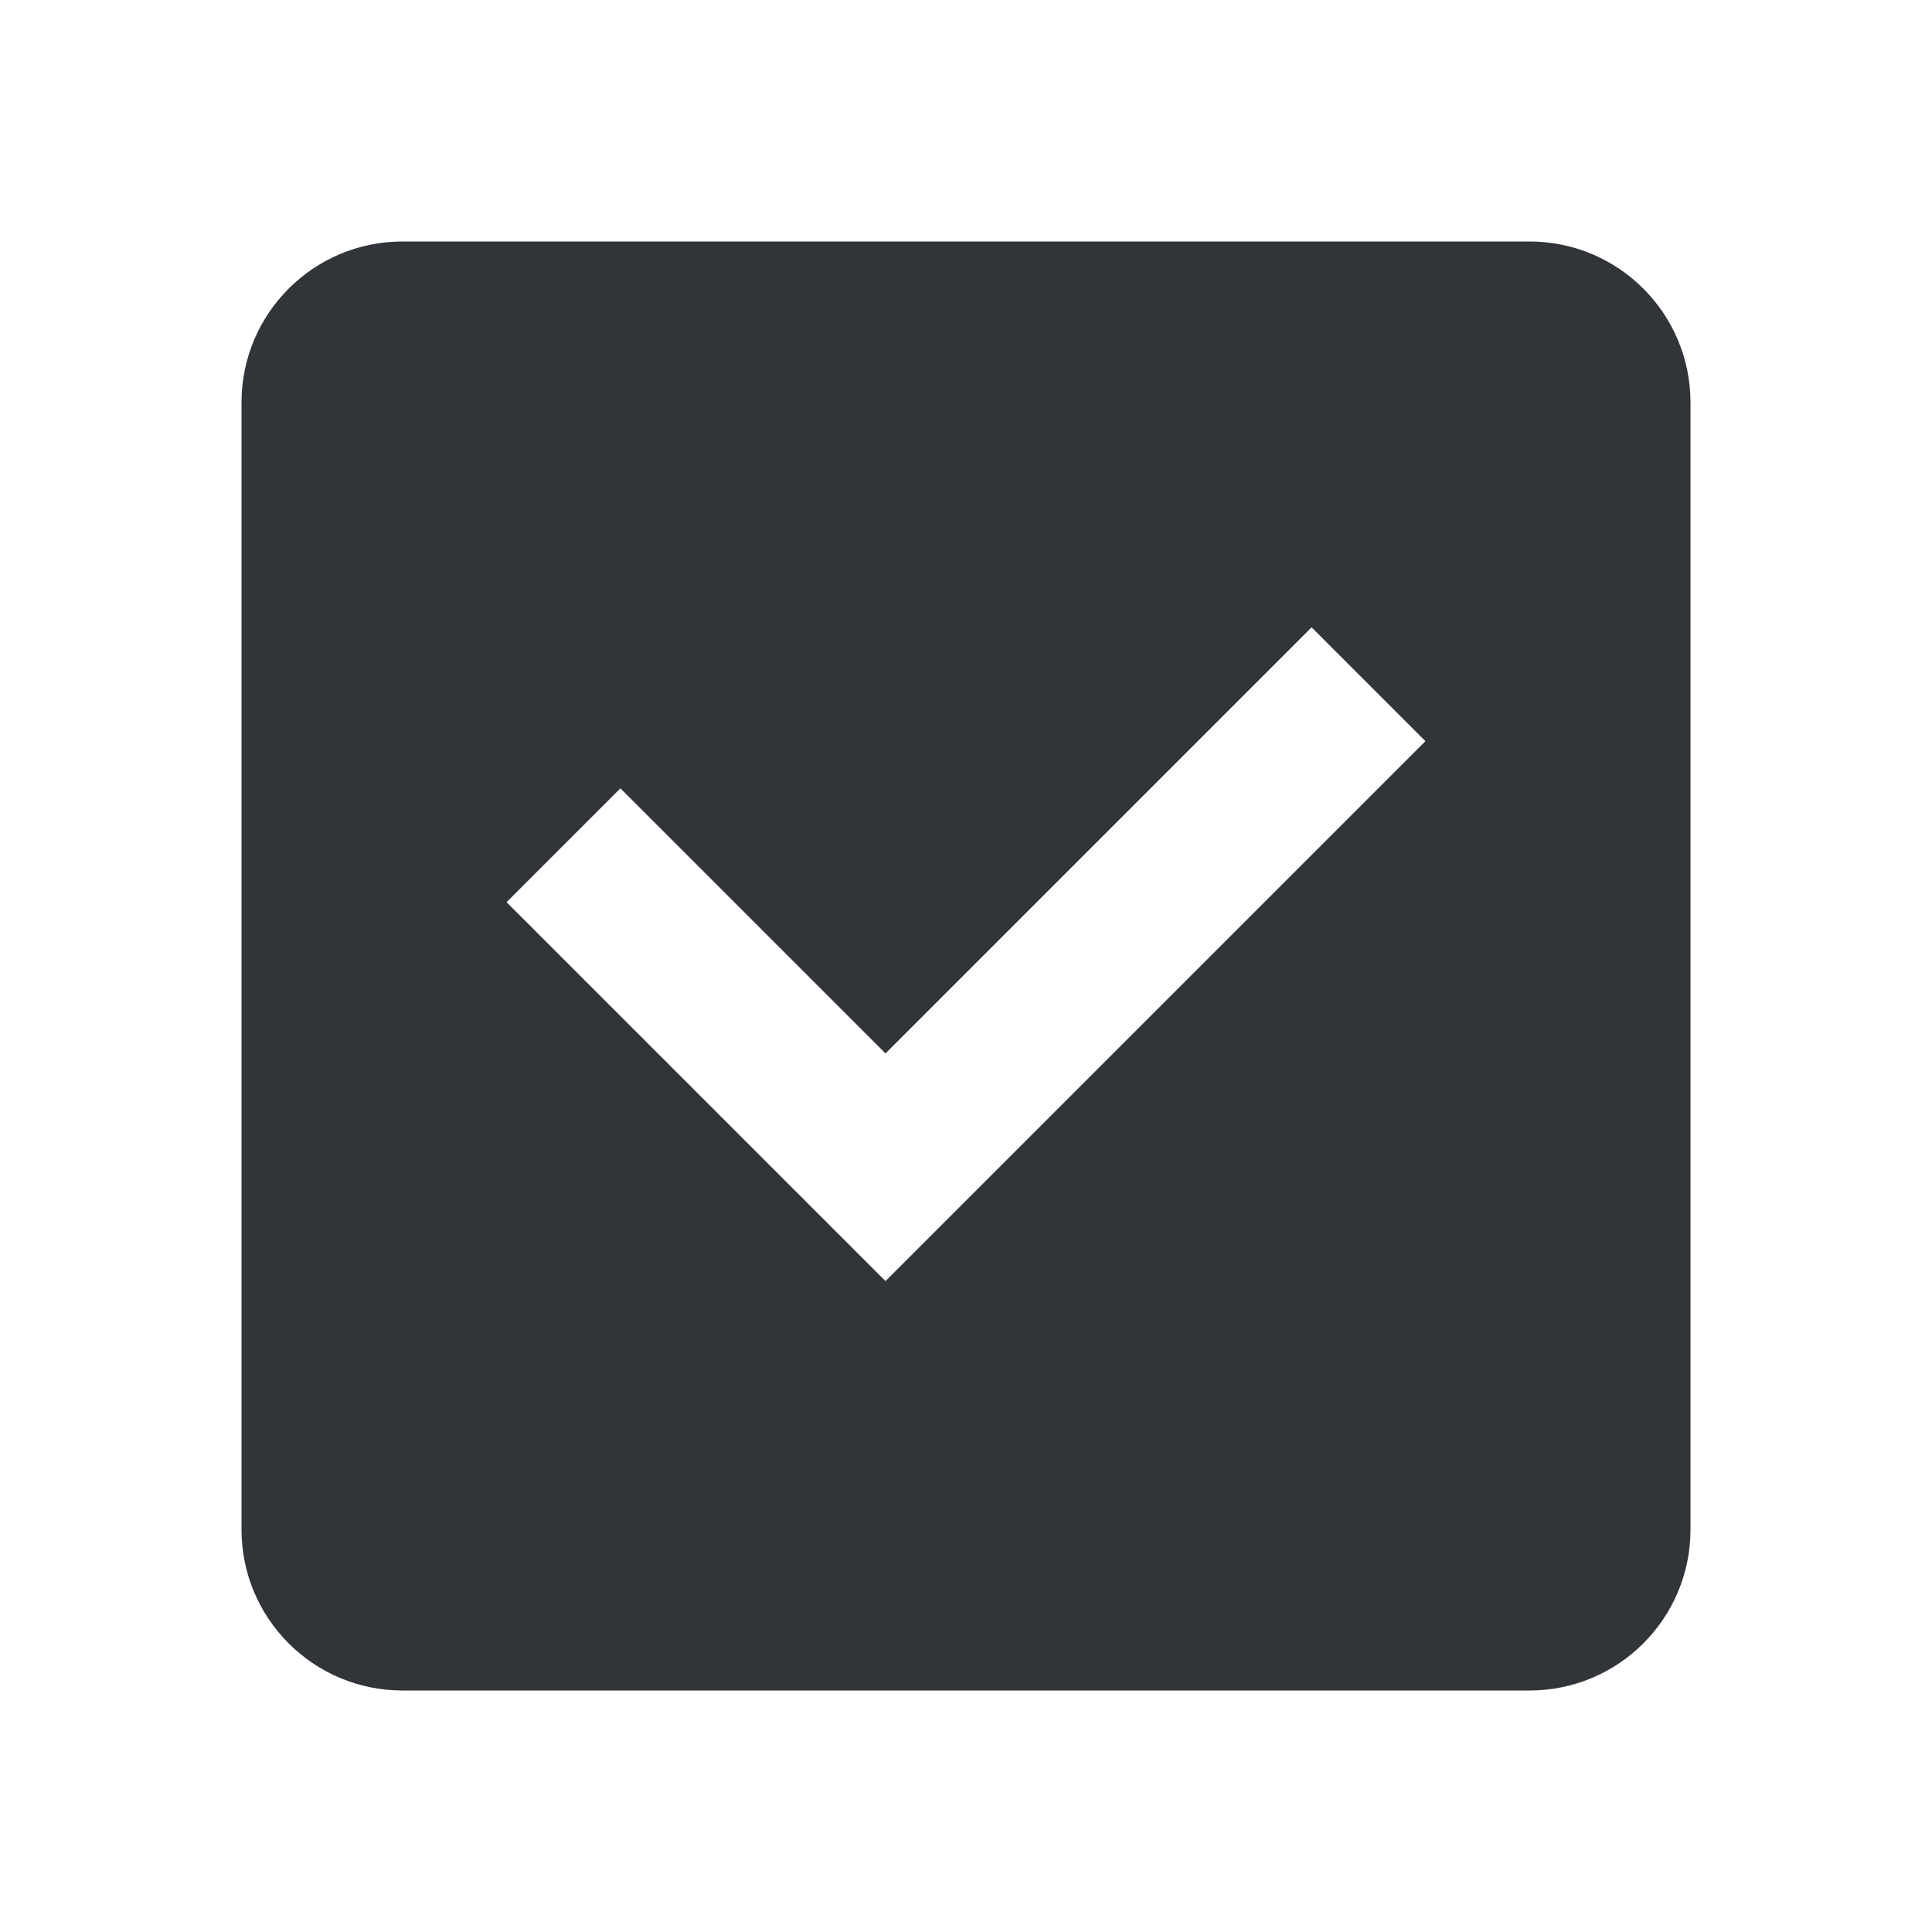
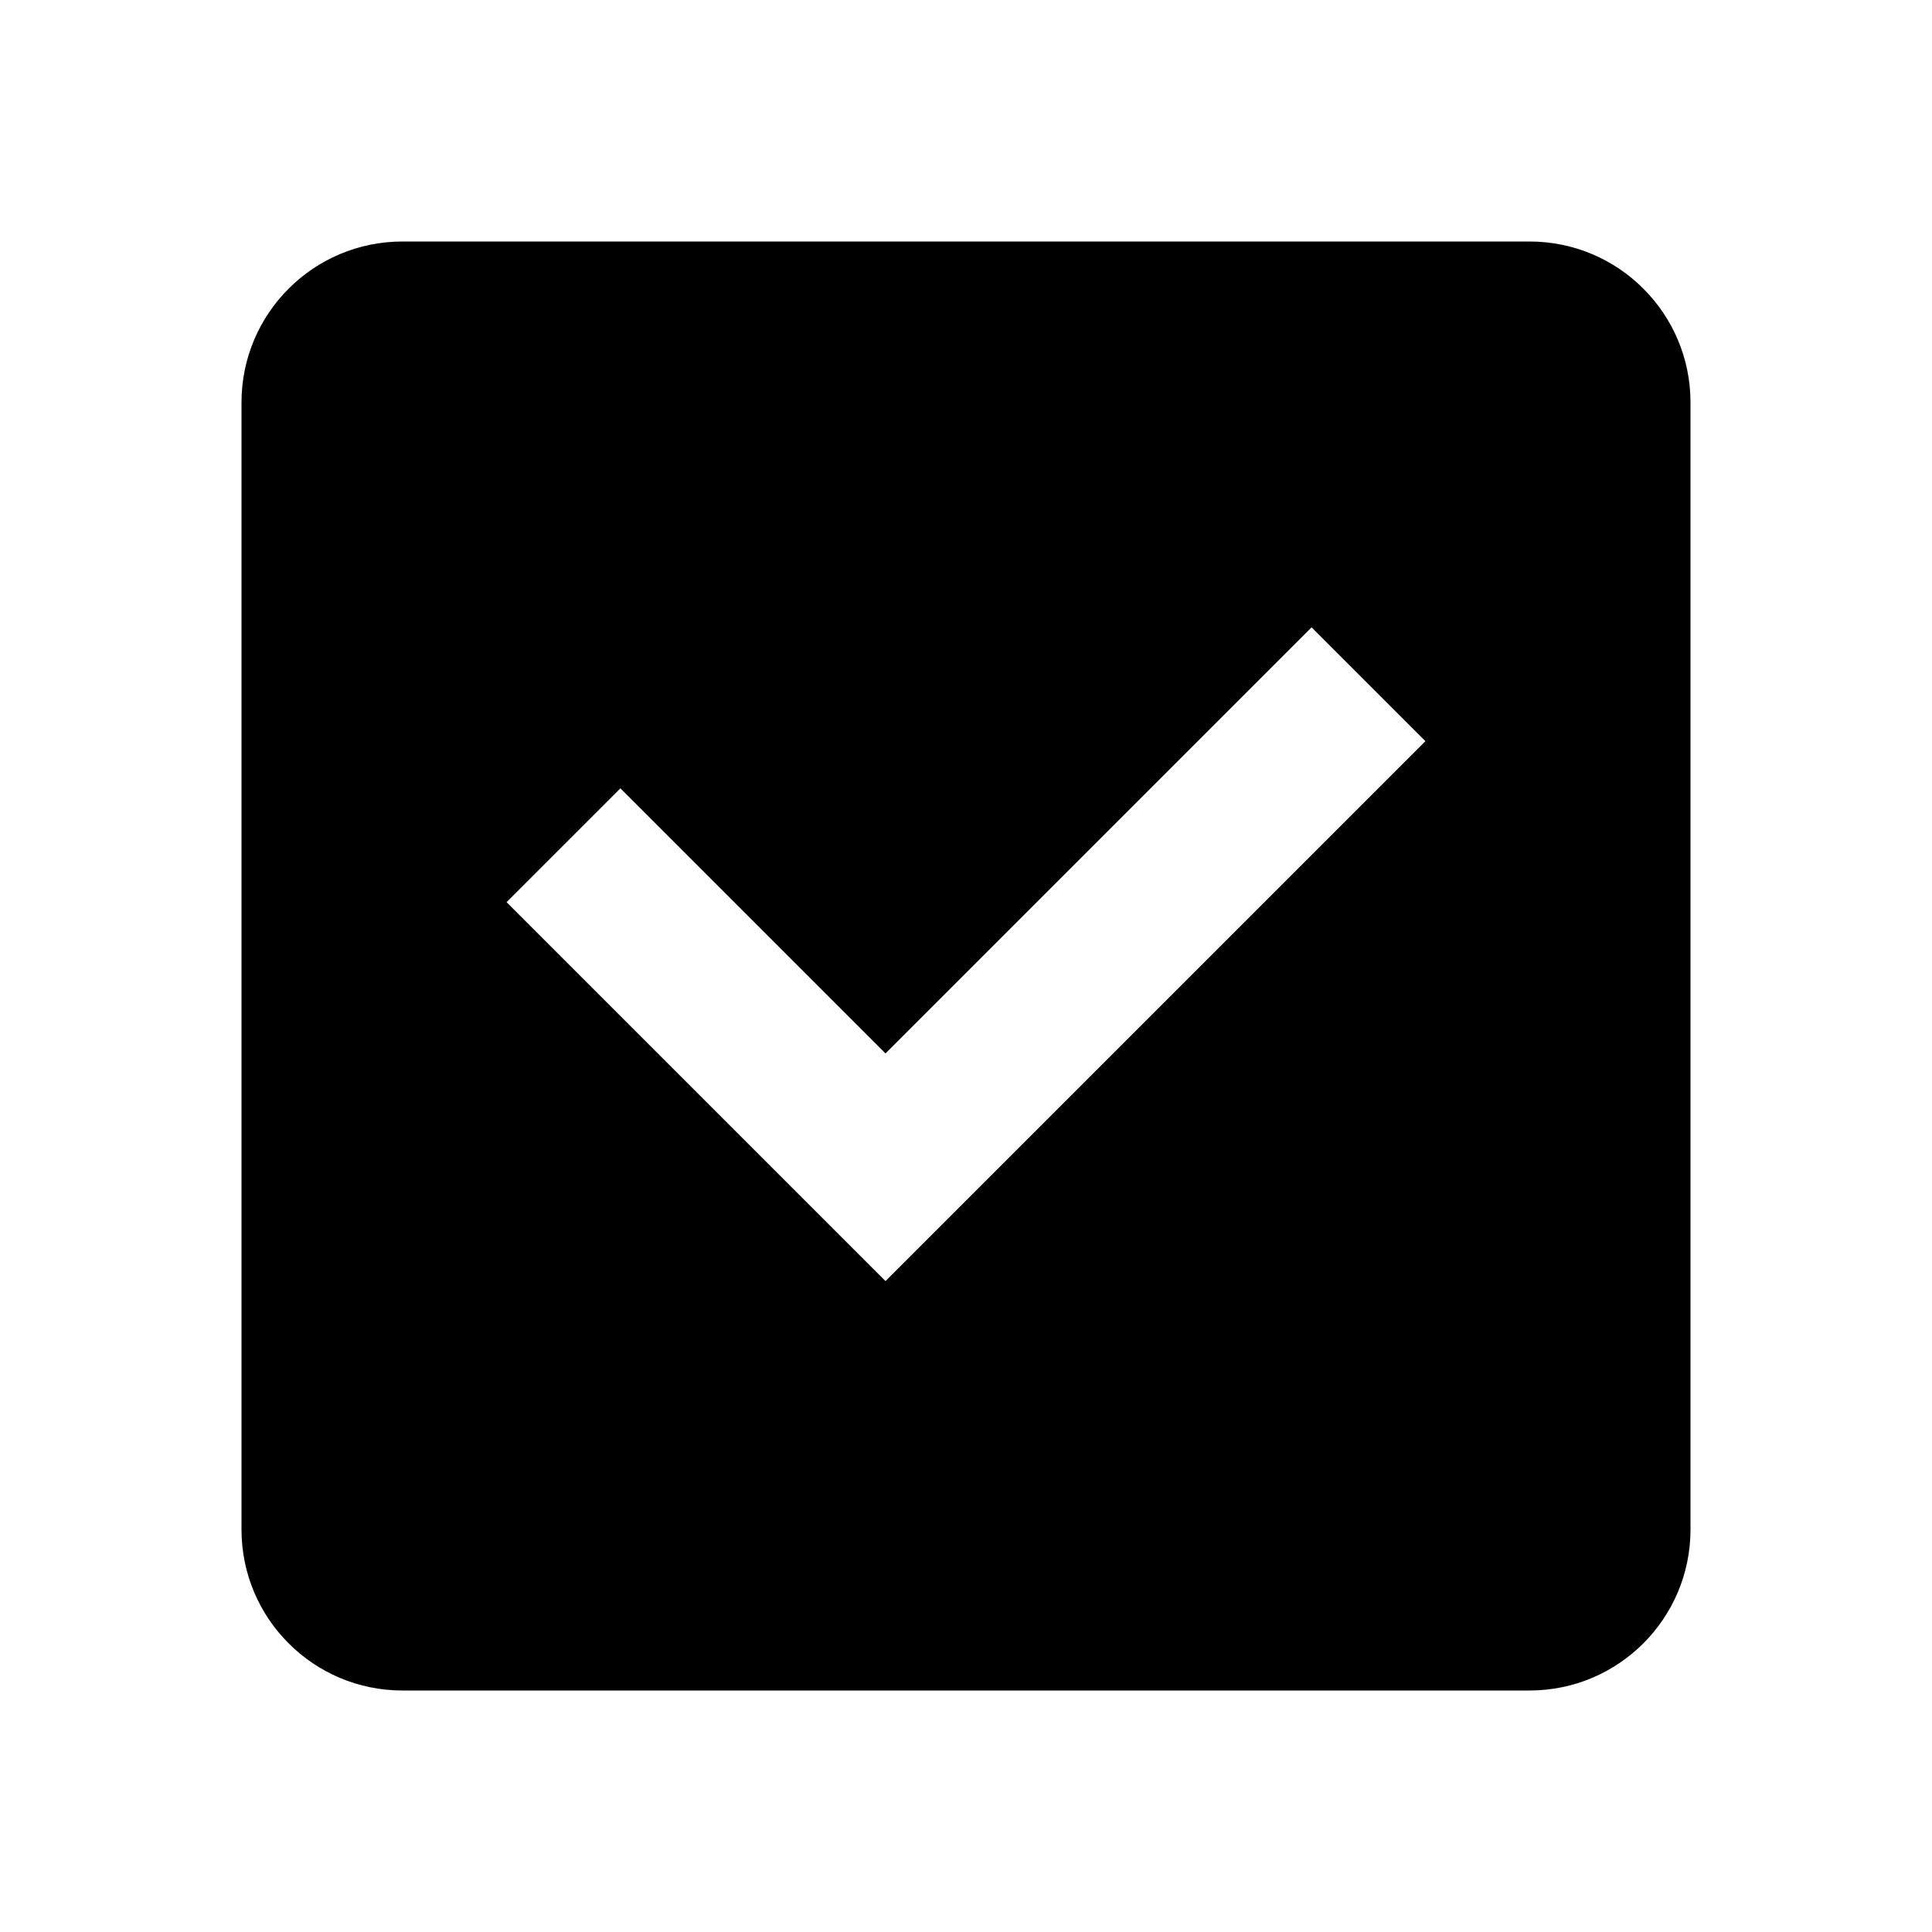
<svg xmlns="http://www.w3.org/2000/svg" width="24" height="24" viewBox="0 0 24 24" fill="none">
-   <path fill-rule="evenodd" clip-rule="evenodd" d="M3 5C3 3.895 3.895 3 5 3H19C20.105 3 21 3.895 21 5V19C21 20.105 20.105 21 19 21H5C3.895 21 3 20.105 3 19V5ZM6.293 11.207L7.707 9.793L11 13.086L16.293 7.793L17.707 9.207L11 15.914L6.293 11.207Z" fill="#313438" />
+   <path fill-rule="evenodd" clip-rule="evenodd" d="M3 5C3 3.895 3.895 3 5 3H19C20.105 3 21 3.895 21 5V19C21 20.105 20.105 21 19 21H5C3.895 21 3 20.105 3 19V5ZM6.293 11.207L7.707 9.793L11 13.086L16.293 7.793L17.707 9.207L11 15.914L6.293 11.207Z" fill="currentColor" />
</svg>
